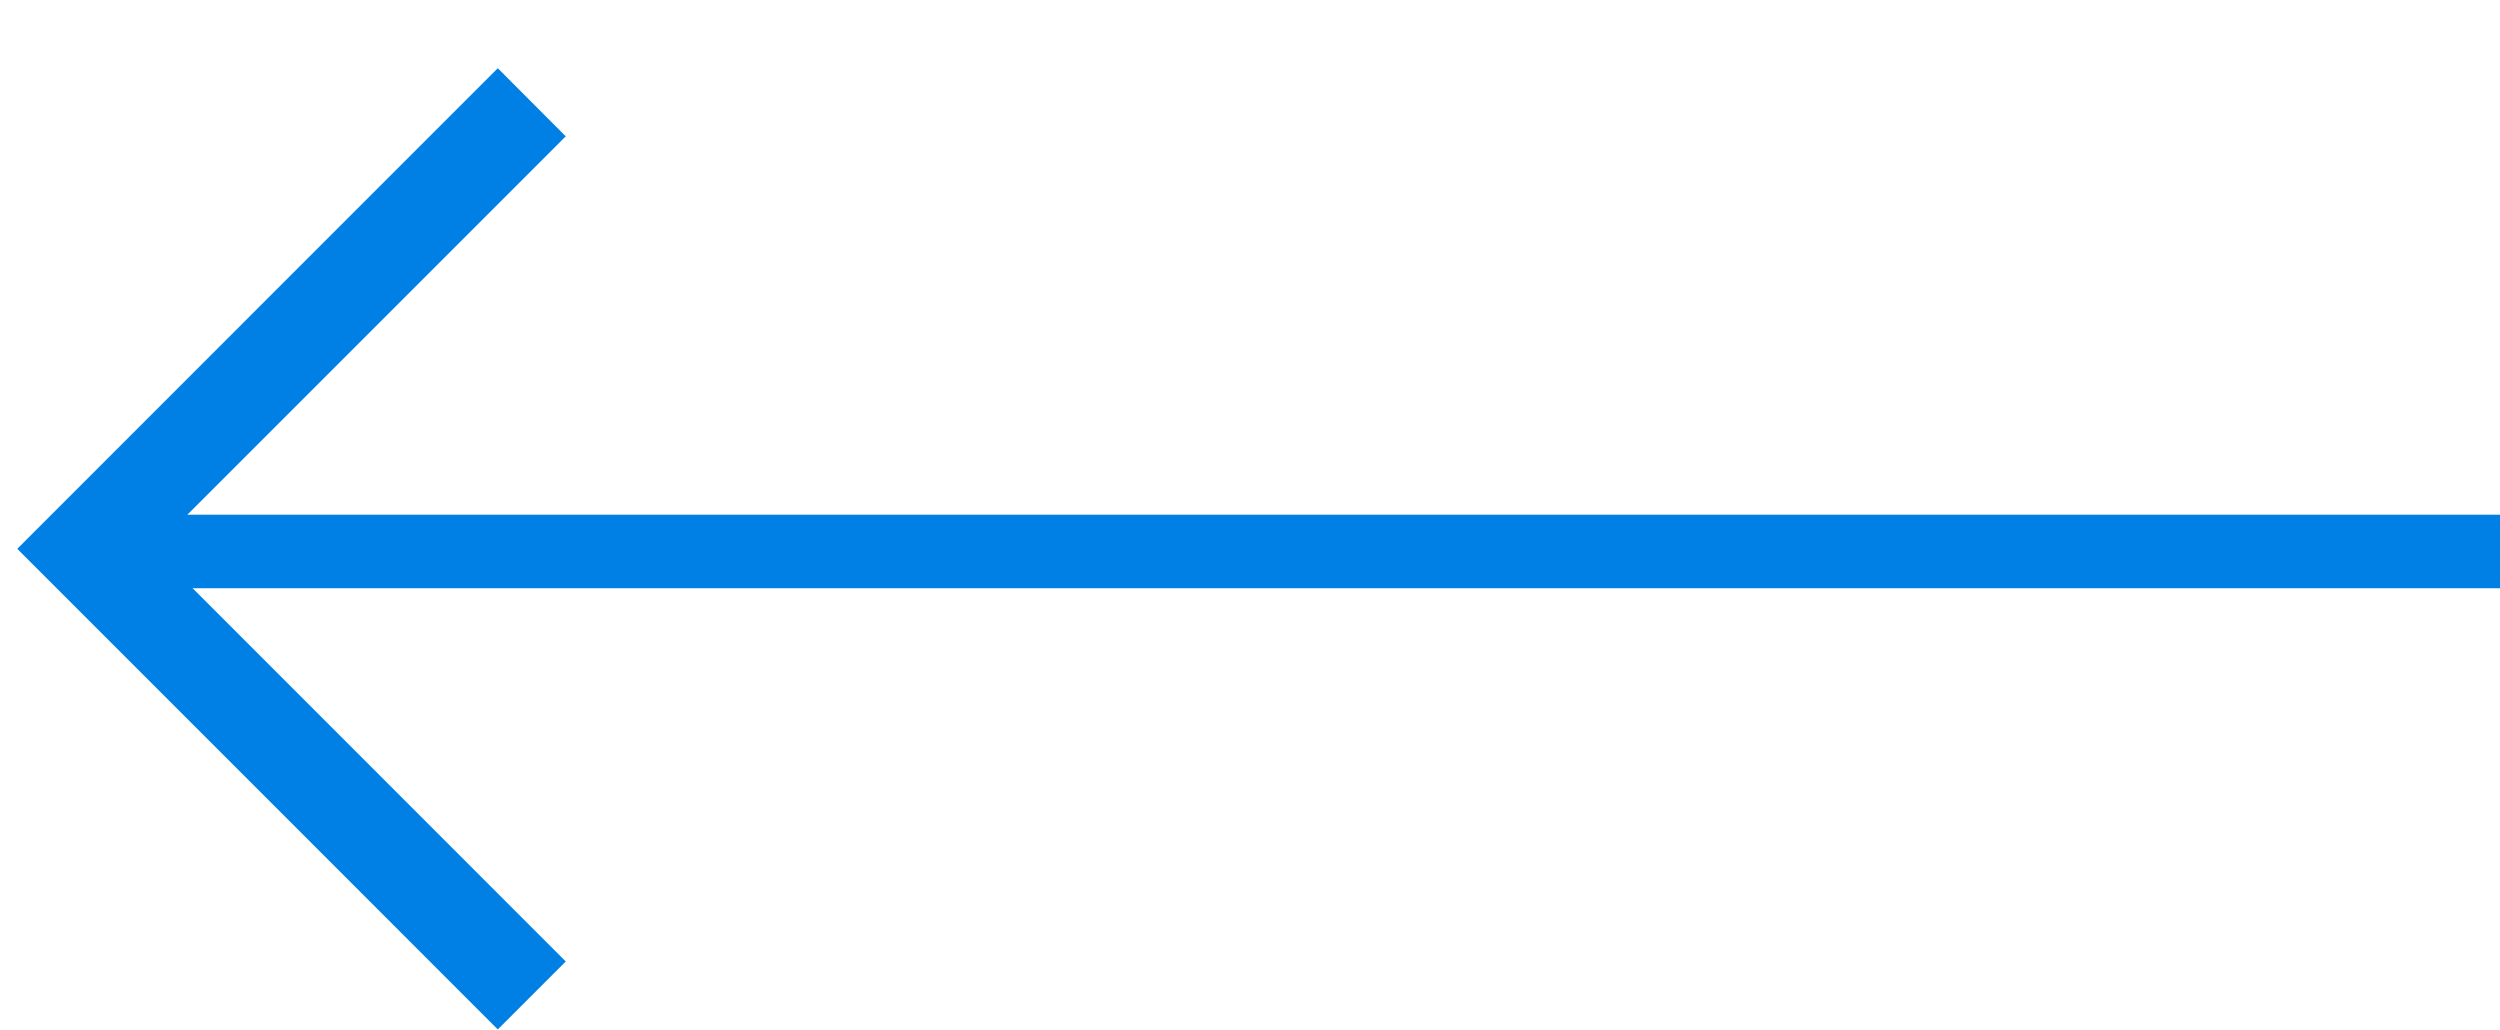
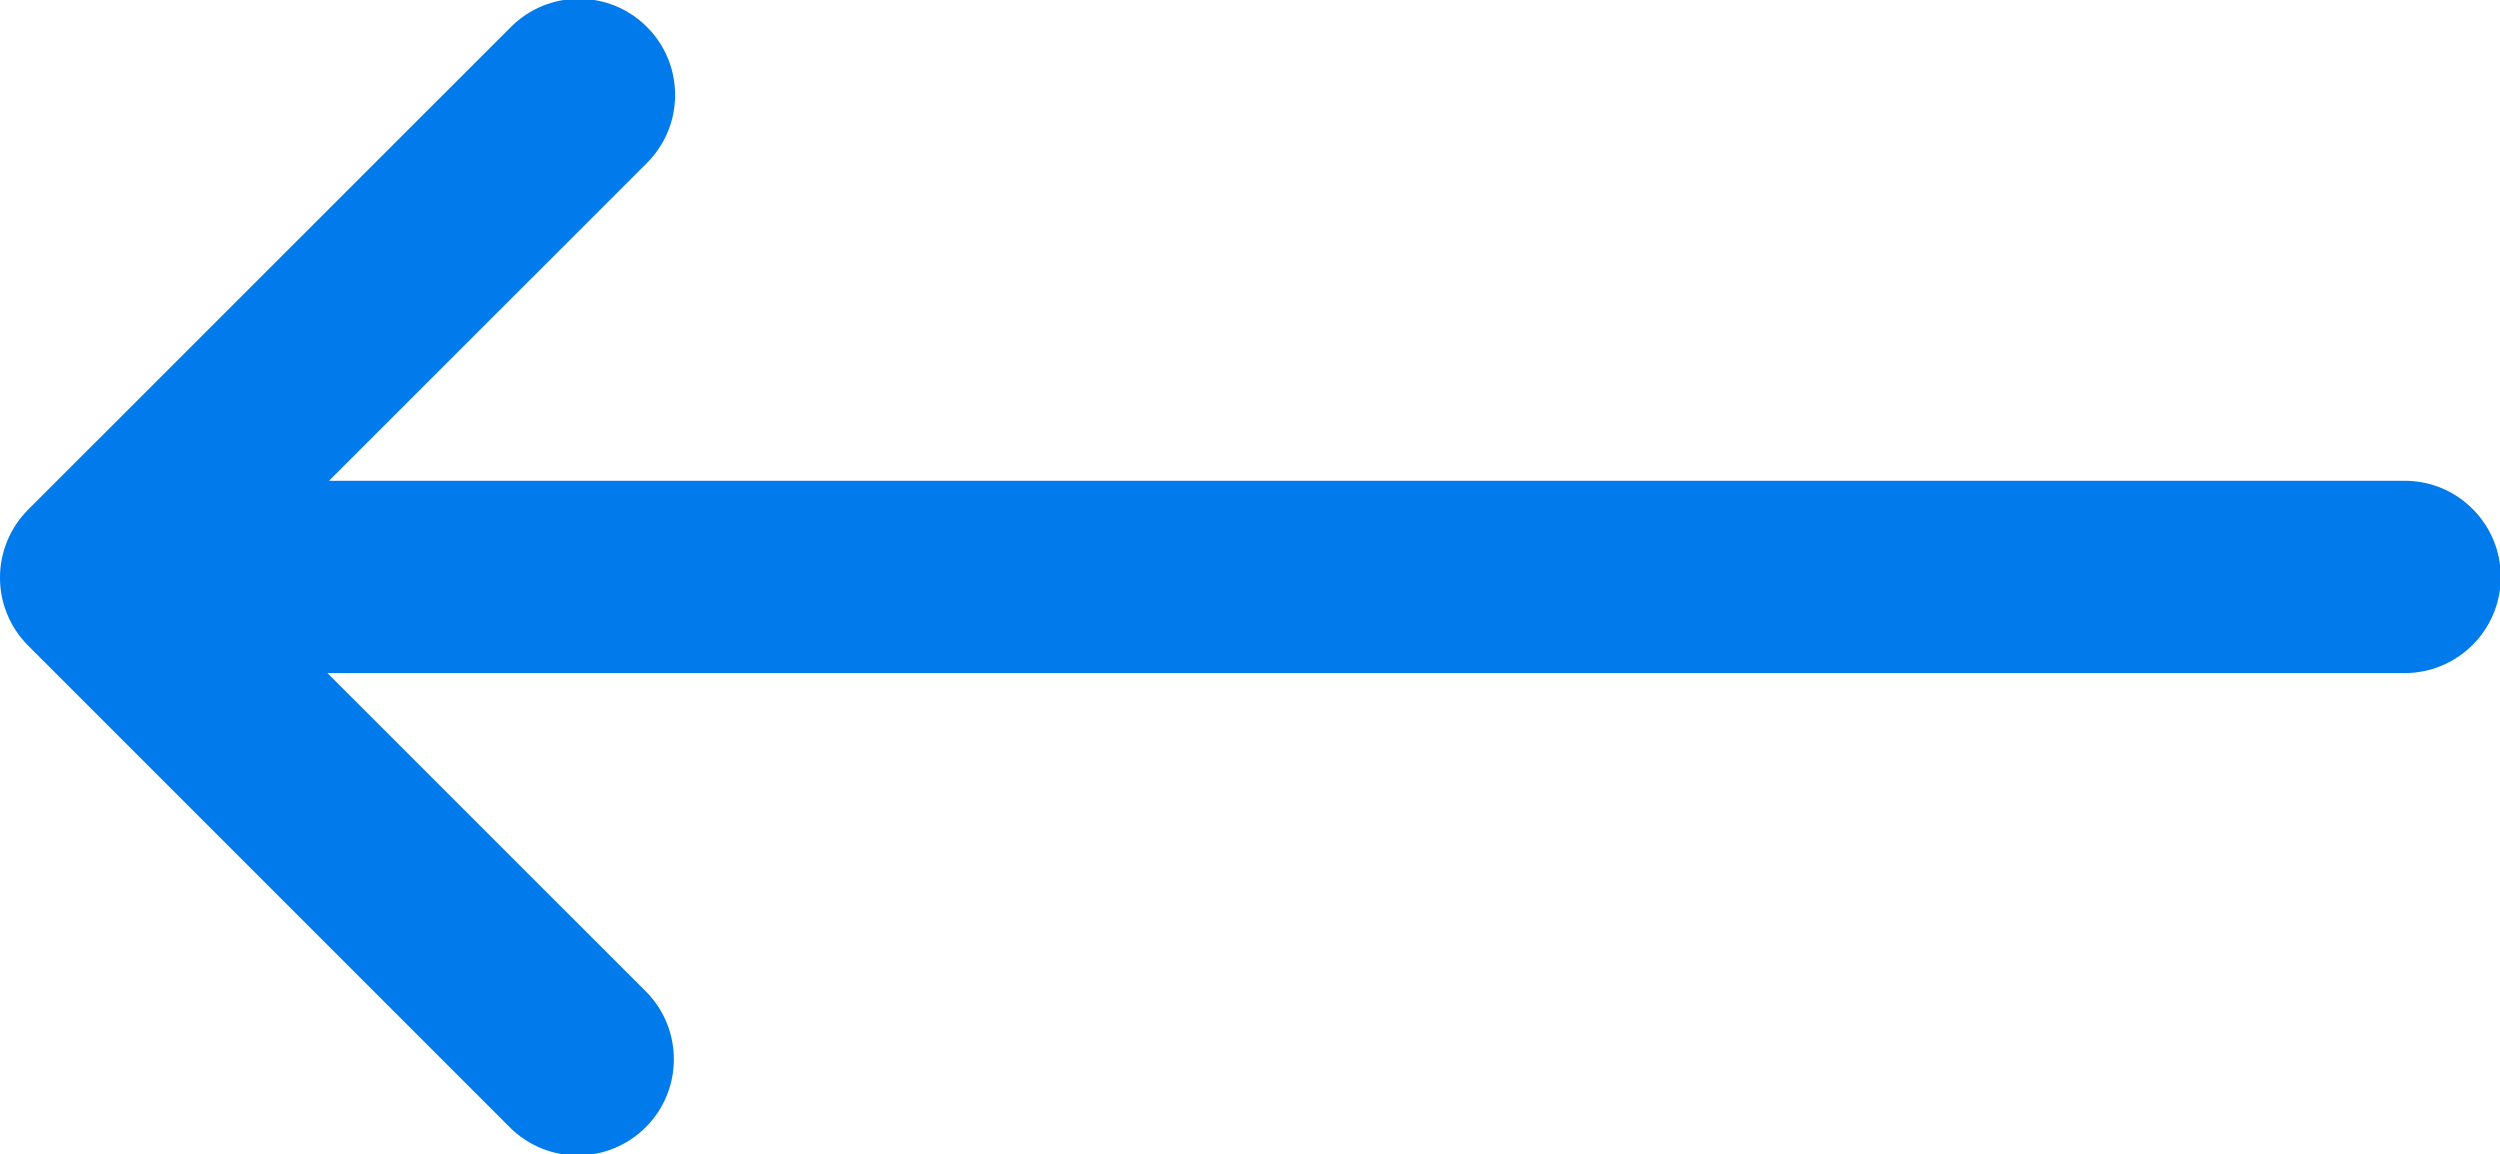
- <svg xmlns="http://www.w3.org/2000/svg" width="34" height="14" viewBox="0 0 34 14">
-   <g fill="#007FE4">
-     <path d="M34 7H2v1h32z" />
-     <path d="M7.694 13.076l-5.61-5.612 5.61-5.61L6.77.928.235 7.464 6.77 14l.924-.924z" />
-   </g>
+ <svg xmlns="http://www.w3.org/2000/svg" width="26" height="12" viewBox="0 0 26 12">
+   <path d="M3.405 7h21.603a1 1 0 0 0 0-2H3.422l3.306-3.305A1 1 0 0 0 5.314.28L.293 5.3a1 1 0 0 0 0 1.415l5.02 5.02a1 1 0 0 0 1.415-1.413L3.405 7z" fill="#017AEB" fill-rule="evenodd" />
</svg>
